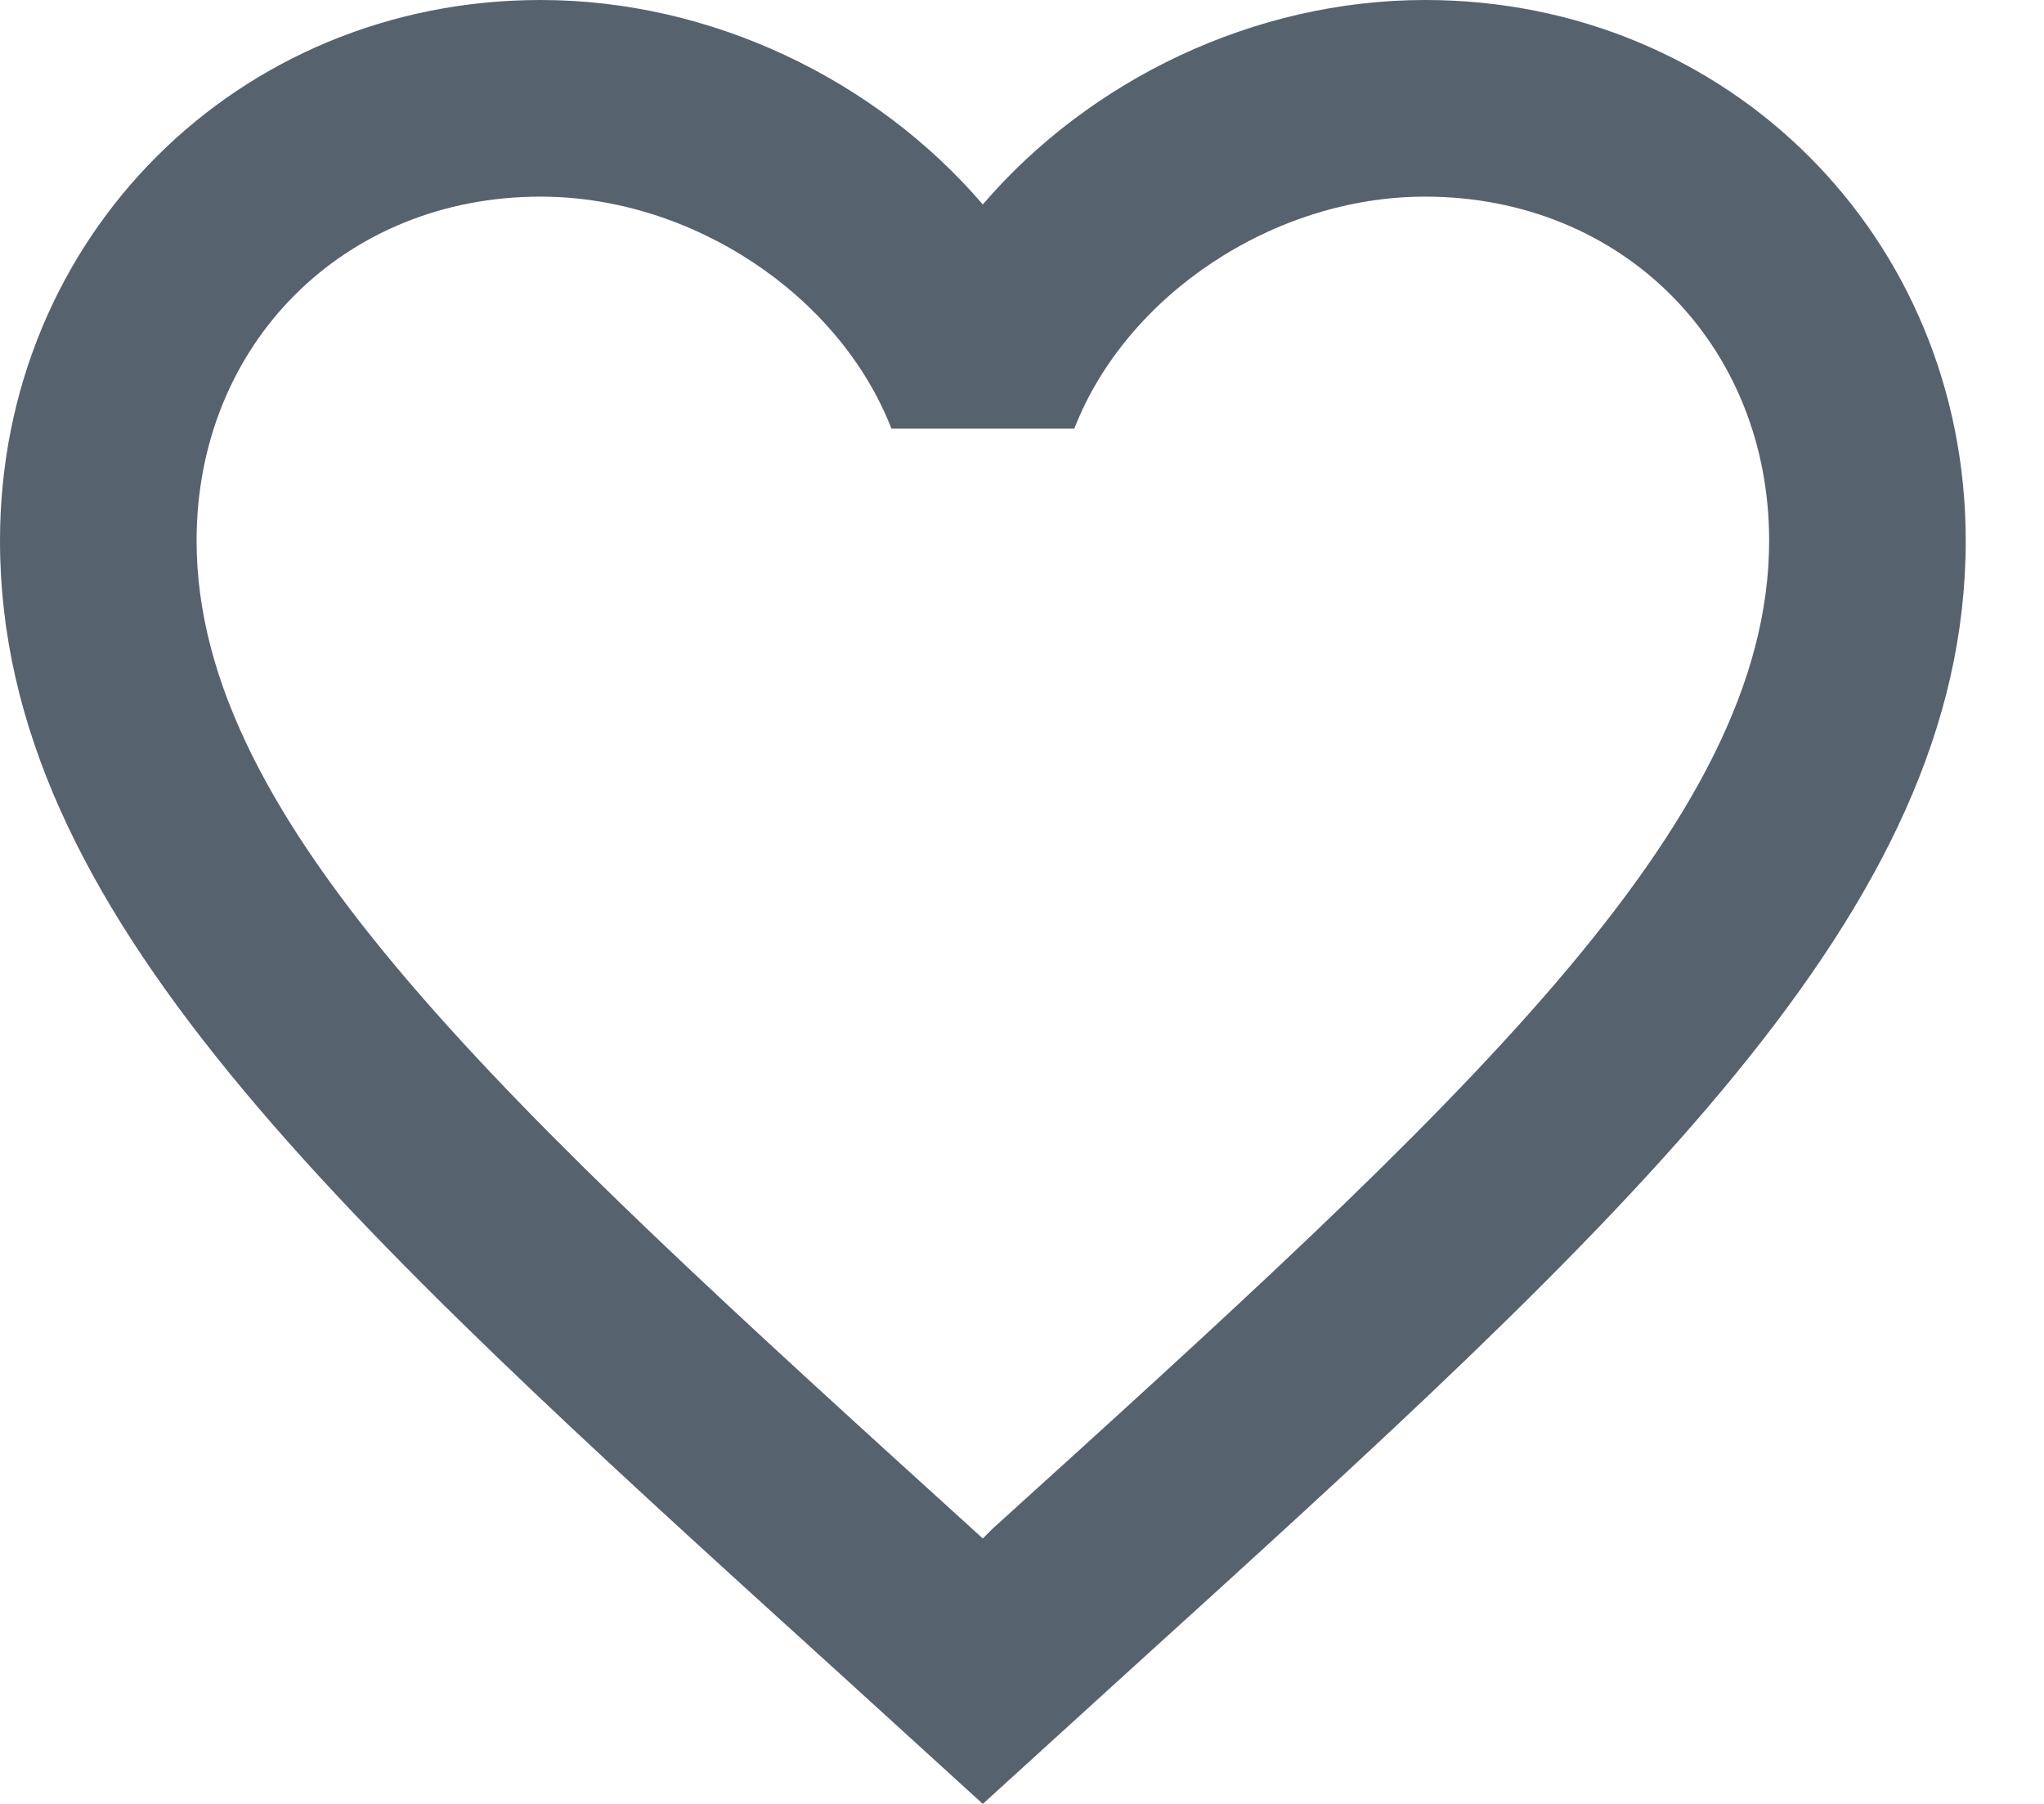
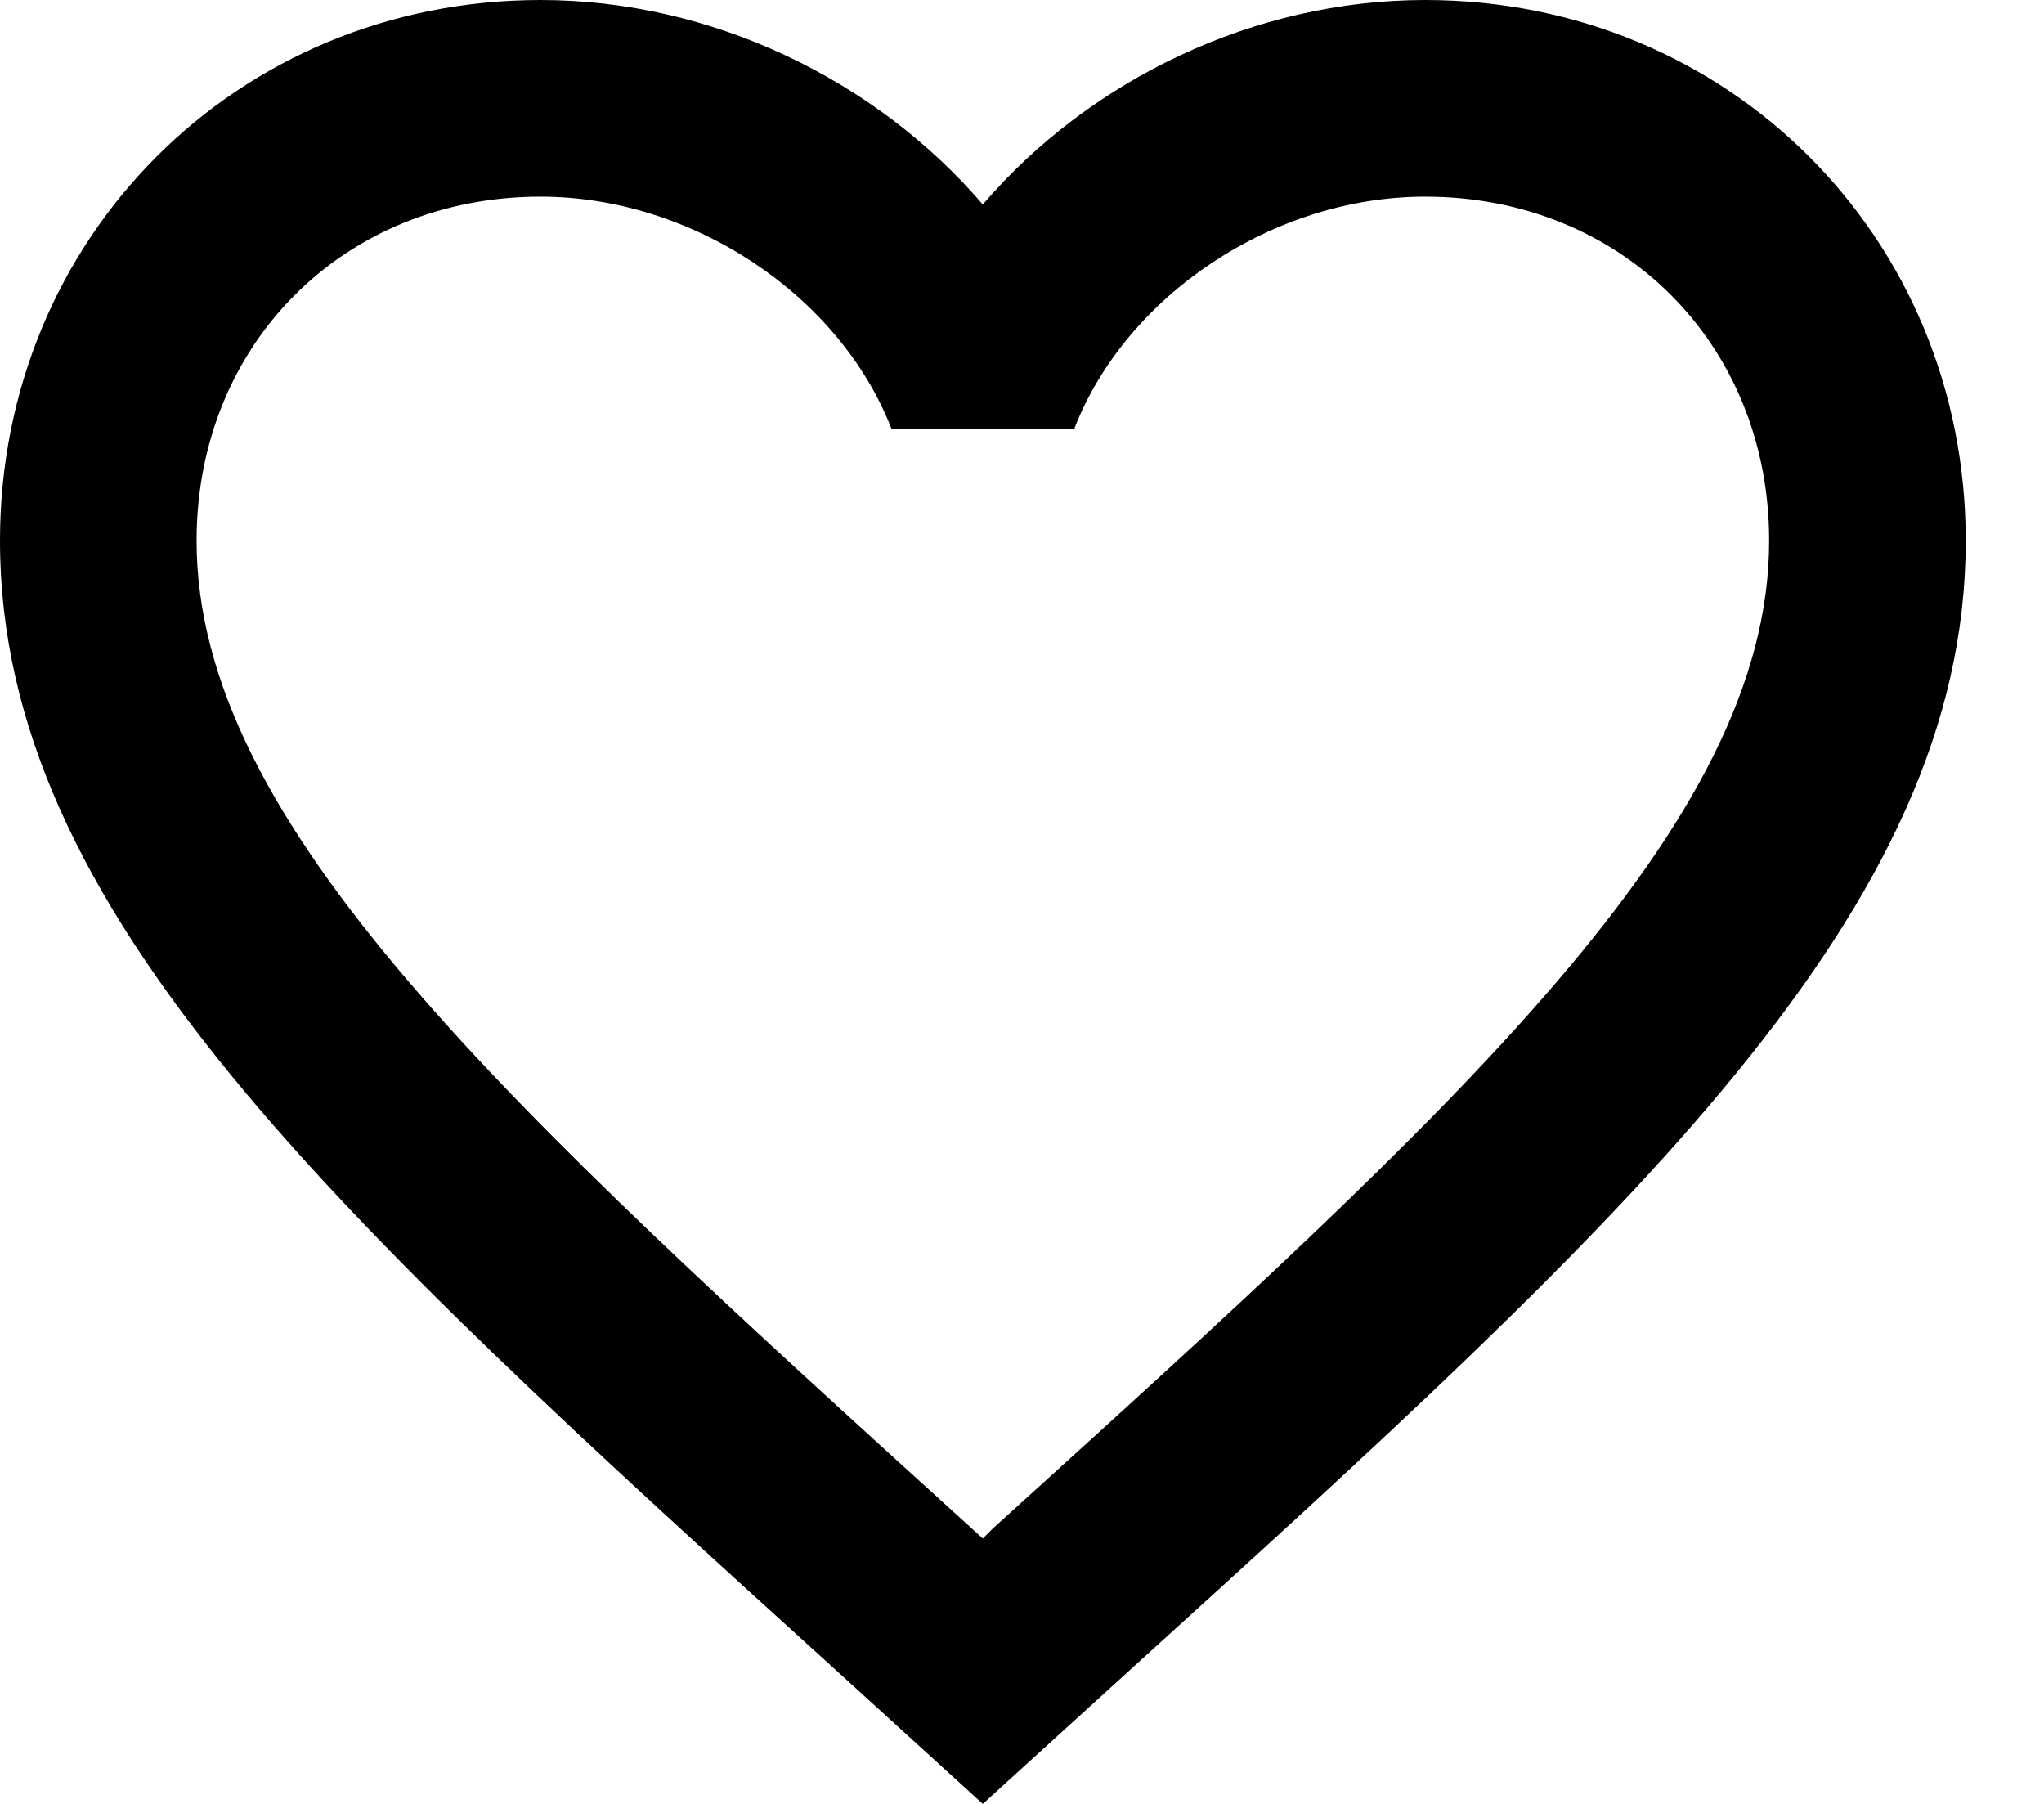
<svg xmlns="http://www.w3.org/2000/svg" width="17" height="15" viewBox="0 0 17 15" fill="none">
-   <path d="M8.256 12.711L8.174 12.793L8.084 12.711C4.202 9.188 1.635 6.858 1.635 4.496C1.635 2.861 2.861 1.635 4.496 1.635C5.755 1.635 6.981 2.452 7.414 3.564H8.935C9.368 2.452 10.594 1.635 11.853 1.635C13.488 1.635 14.714 2.861 14.714 4.496C14.714 6.858 12.147 9.188 8.256 12.711ZM11.853 0C10.431 0 9.065 0.662 8.174 1.7C7.283 0.662 5.918 0 4.496 0C1.978 0 0 1.97 0 4.496C0 7.578 2.779 10.104 6.989 13.921L8.174 15L9.36 13.921C13.569 10.104 16.349 7.578 16.349 4.496C16.349 1.97 14.371 0 11.853 0Z" fill="#57626F" />
+   <path d="M8.256 12.711L8.174 12.793L8.084 12.711C4.202 9.188 1.635 6.858 1.635 4.496C1.635 2.861 2.861 1.635 4.496 1.635C5.755 1.635 6.981 2.452 7.414 3.564H8.935C9.368 2.452 10.594 1.635 11.853 1.635C13.488 1.635 14.714 2.861 14.714 4.496C14.714 6.858 12.147 9.188 8.256 12.711ZM11.853 0C10.431 0 9.065 0.662 8.174 1.7C7.283 0.662 5.918 0 4.496 0C1.978 0 0 1.97 0 4.496C0 7.578 2.779 10.104 6.989 13.921L8.174 15L9.36 13.921C13.569 10.104 16.349 7.578 16.349 4.496C16.349 1.97 14.371 0 11.853 0Z" fill="currentColor" />
</svg>
